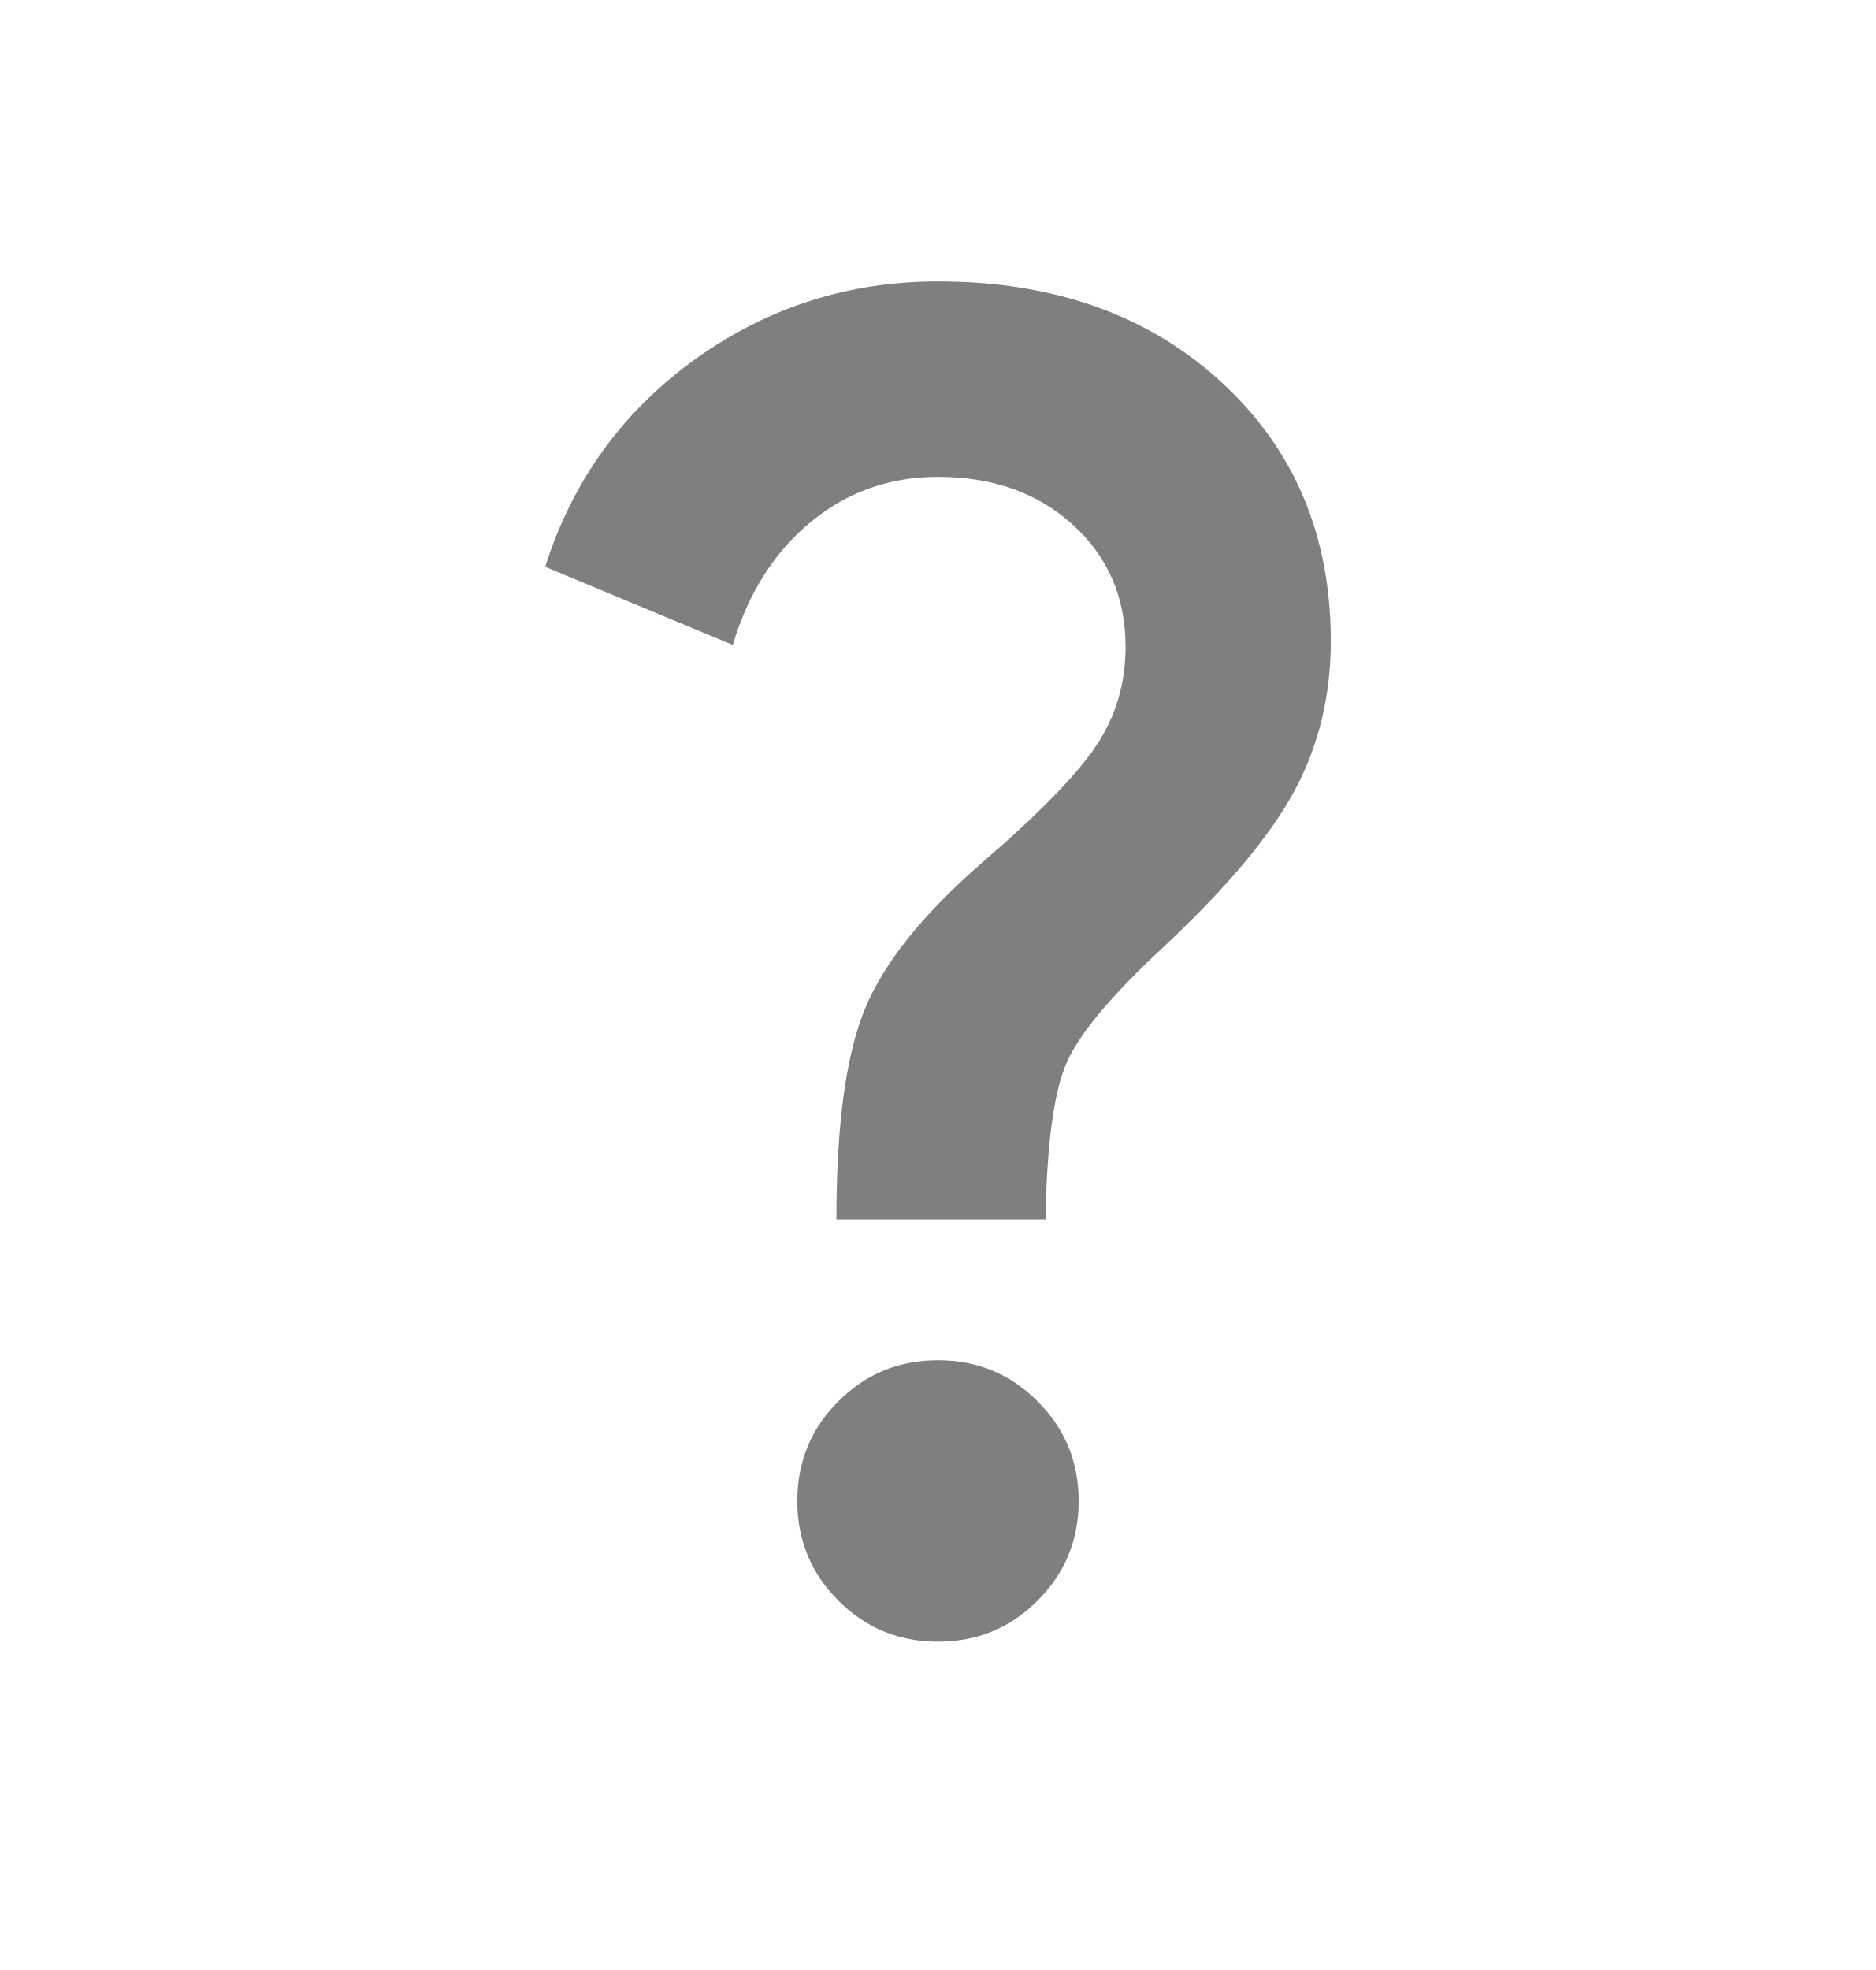
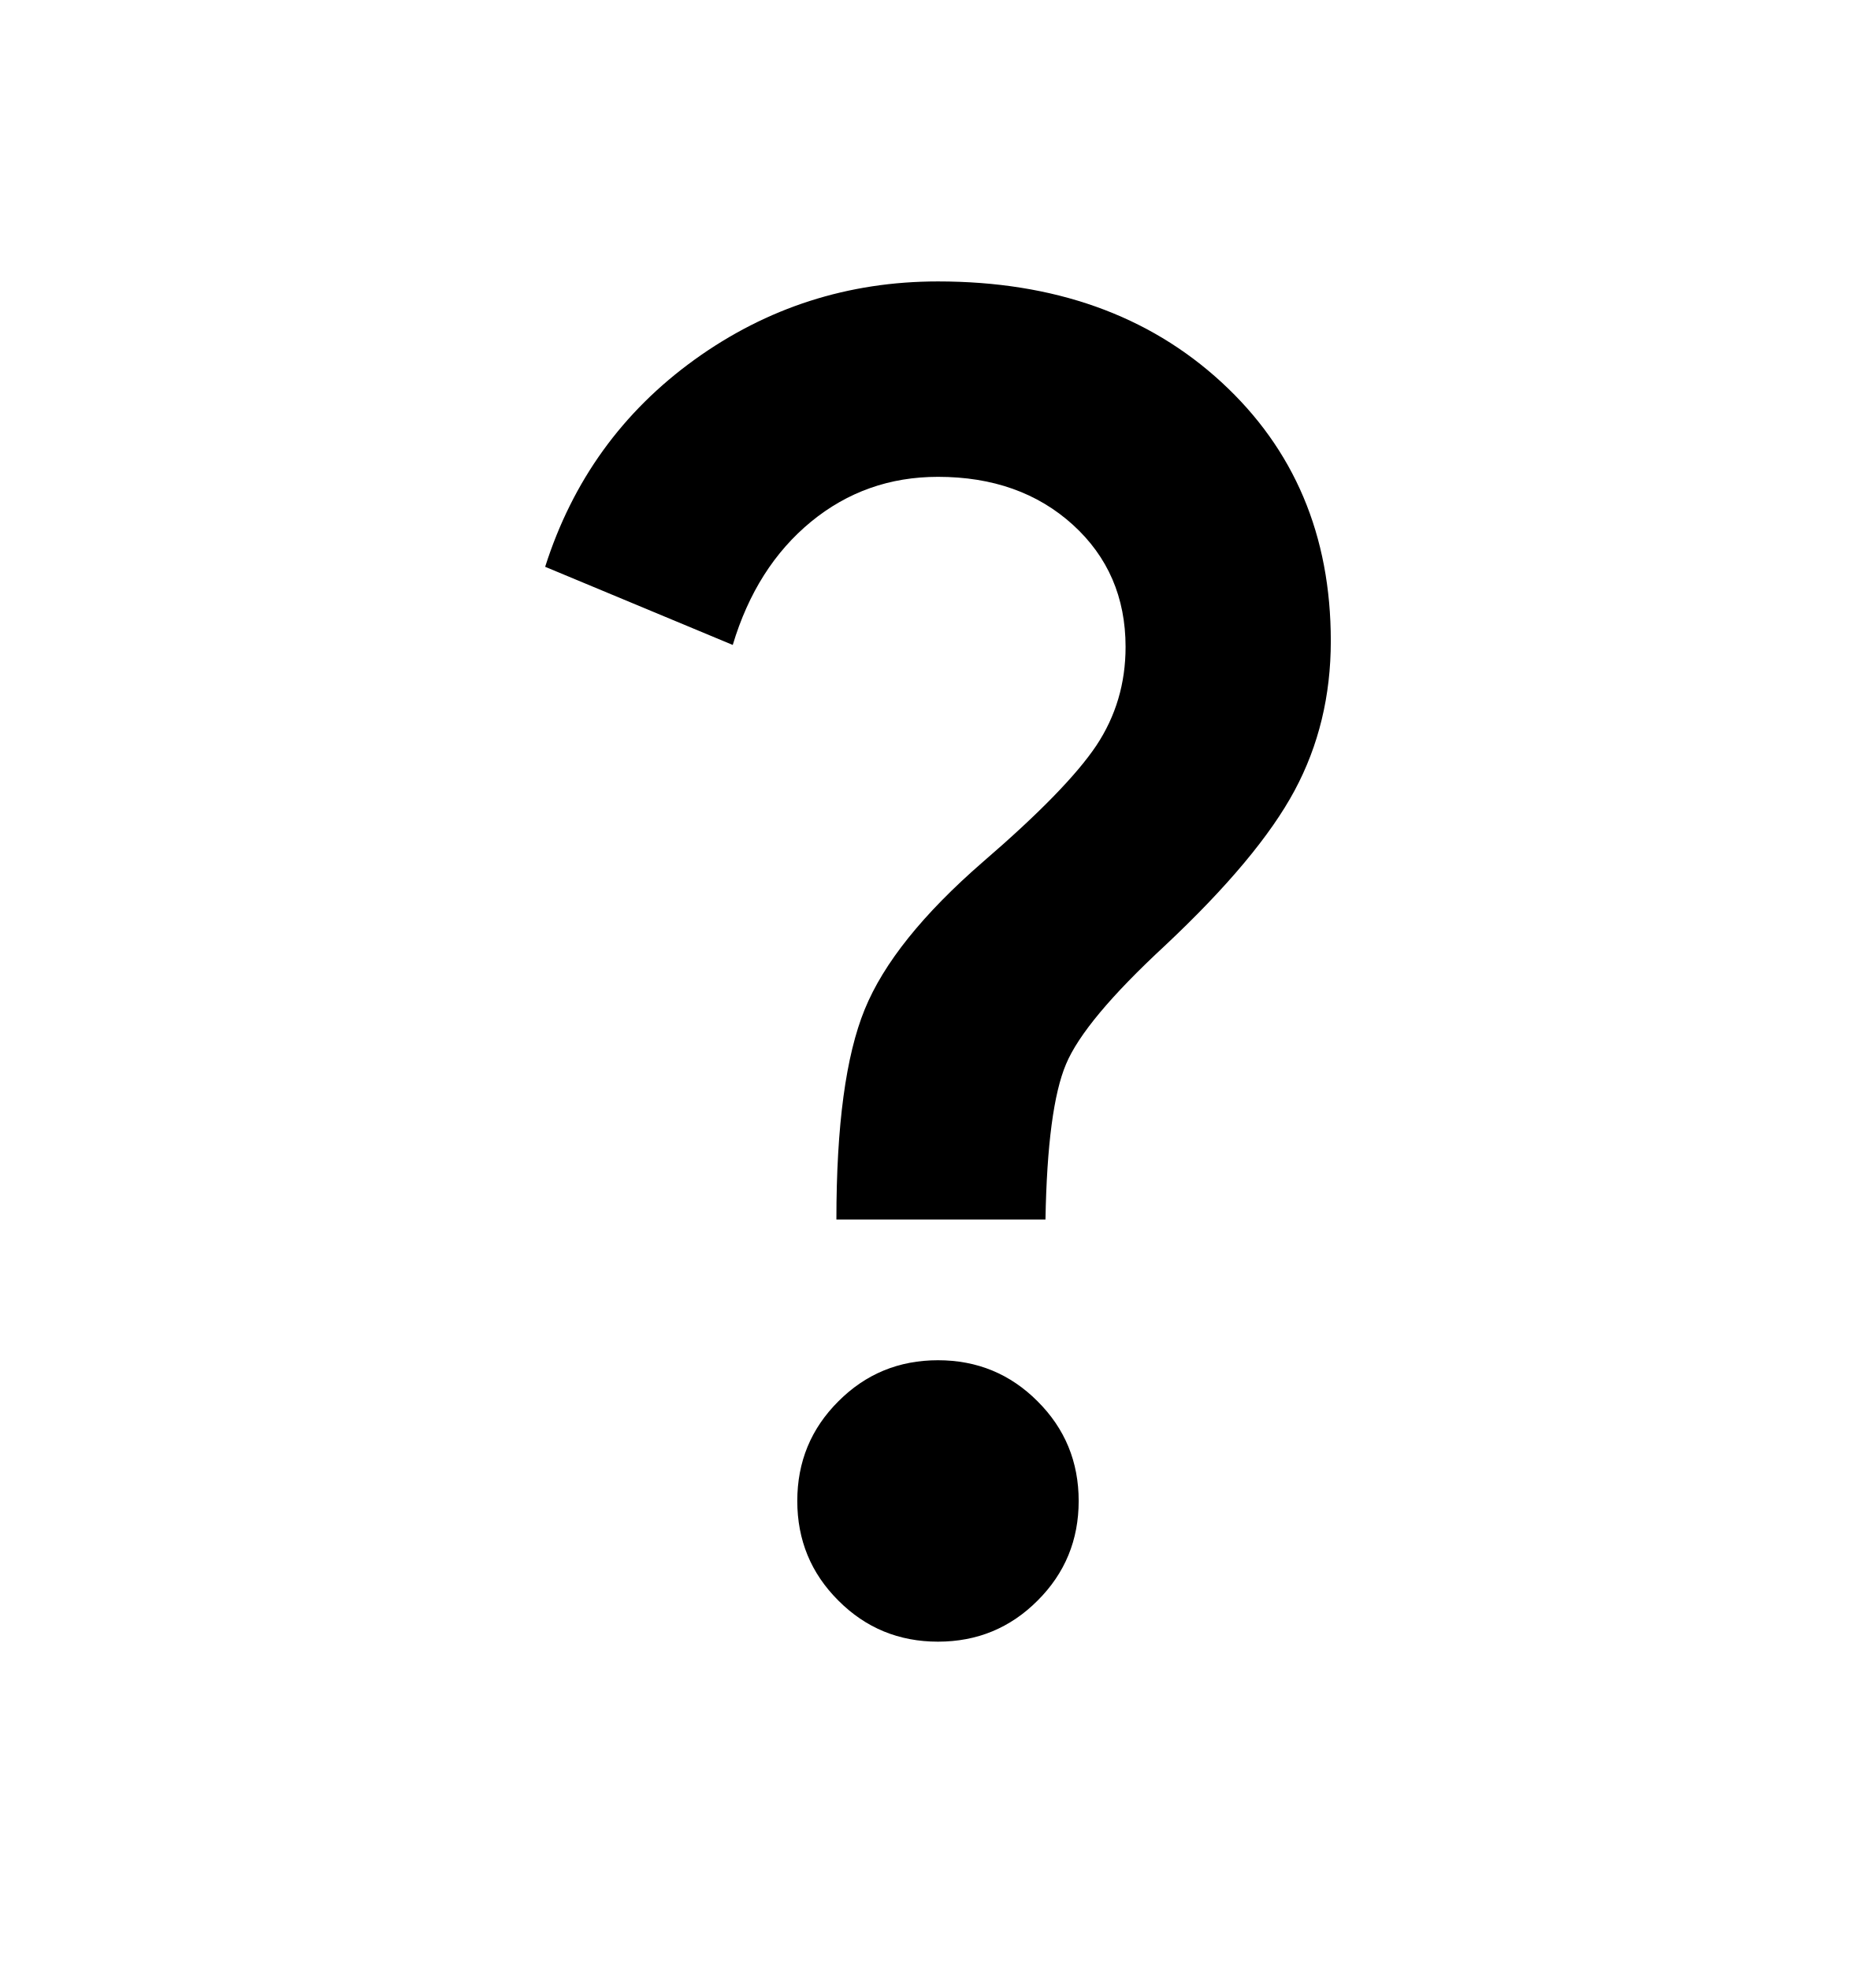
- <svg xmlns="http://www.w3.org/2000/svg" width="20" height="21" viewBox="0 0 20 21" fill="none">
+ <svg xmlns="http://www.w3.org/2000/svg" width="20" height="21" viewBox="0 0 20 21" fill="currentColor">
  <mask id="mask0_1868_7812" style="mask-type:alpha" maskUnits="userSpaceOnUse" x="0" y="0" width="20" height="21">
    <rect y="0.5" width="20" height="20" fill="#D9D9D9" />
  </mask>
  <g mask="url(#mask0_1868_7812)">
-     <path d="M8.917 13C8.917 12 9.017 11.254 9.219 10.76C9.42 10.267 9.84 9.743 10.479 9.188C11.076 8.674 11.479 8.26 11.688 7.948C11.896 7.635 12 7.285 12 6.896C12 6.368 11.812 5.934 11.438 5.594C11.062 5.253 10.583 5.083 10 5.083C9.486 5.083 9.035 5.243 8.646 5.562C8.257 5.882 7.979 6.319 7.812 6.875L5.812 6.042C6.104 5.125 6.635 4.389 7.406 3.833C8.177 3.278 9.042 3 10 3C11.236 3 12.243 3.358 13.021 4.073C13.799 4.788 14.188 5.708 14.188 6.833C14.188 7.417 14.059 7.948 13.802 8.427C13.545 8.906 13.083 9.458 12.417 10.083C11.847 10.611 11.496 11.031 11.365 11.344C11.233 11.656 11.16 12.208 11.146 13H8.917ZM10 17.5C9.583 17.5 9.229 17.354 8.938 17.062C8.646 16.771 8.5 16.417 8.5 16C8.5 15.583 8.646 15.229 8.938 14.938C9.229 14.646 9.583 14.5 10 14.5C10.417 14.5 10.771 14.646 11.062 14.938C11.354 15.229 11.5 15.583 11.5 16C11.5 16.417 11.354 16.771 11.062 17.062C10.771 17.354 10.417 17.5 10 17.5Z" fill="black" fill-opacity="0.5" />
+     <path d="M8.917 13C8.917 12 9.017 11.254 9.219 10.76C9.42 10.267 9.84 9.743 10.479 9.188C11.076 8.674 11.479 8.26 11.688 7.948C11.896 7.635 12 7.285 12 6.896C12 6.368 11.812 5.934 11.438 5.594C11.062 5.253 10.583 5.083 10 5.083C9.486 5.083 9.035 5.243 8.646 5.562C8.257 5.882 7.979 6.319 7.812 6.875L5.812 6.042C6.104 5.125 6.635 4.389 7.406 3.833C8.177 3.278 9.042 3 10 3C11.236 3 12.243 3.358 13.021 4.073C13.799 4.788 14.188 5.708 14.188 6.833C14.188 7.417 14.059 7.948 13.802 8.427C13.545 8.906 13.083 9.458 12.417 10.083C11.847 10.611 11.496 11.031 11.365 11.344C11.233 11.656 11.16 12.208 11.146 13H8.917ZM10 17.5C9.583 17.5 9.229 17.354 8.938 17.062C8.646 16.771 8.5 16.417 8.5 16C8.5 15.583 8.646 15.229 8.938 14.938C9.229 14.646 9.583 14.5 10 14.5C10.417 14.5 10.771 14.646 11.062 14.938C11.354 15.229 11.5 15.583 11.5 16C11.5 16.417 11.354 16.771 11.062 17.062C10.771 17.354 10.417 17.5 10 17.5Z" />
  </g>
</svg>
